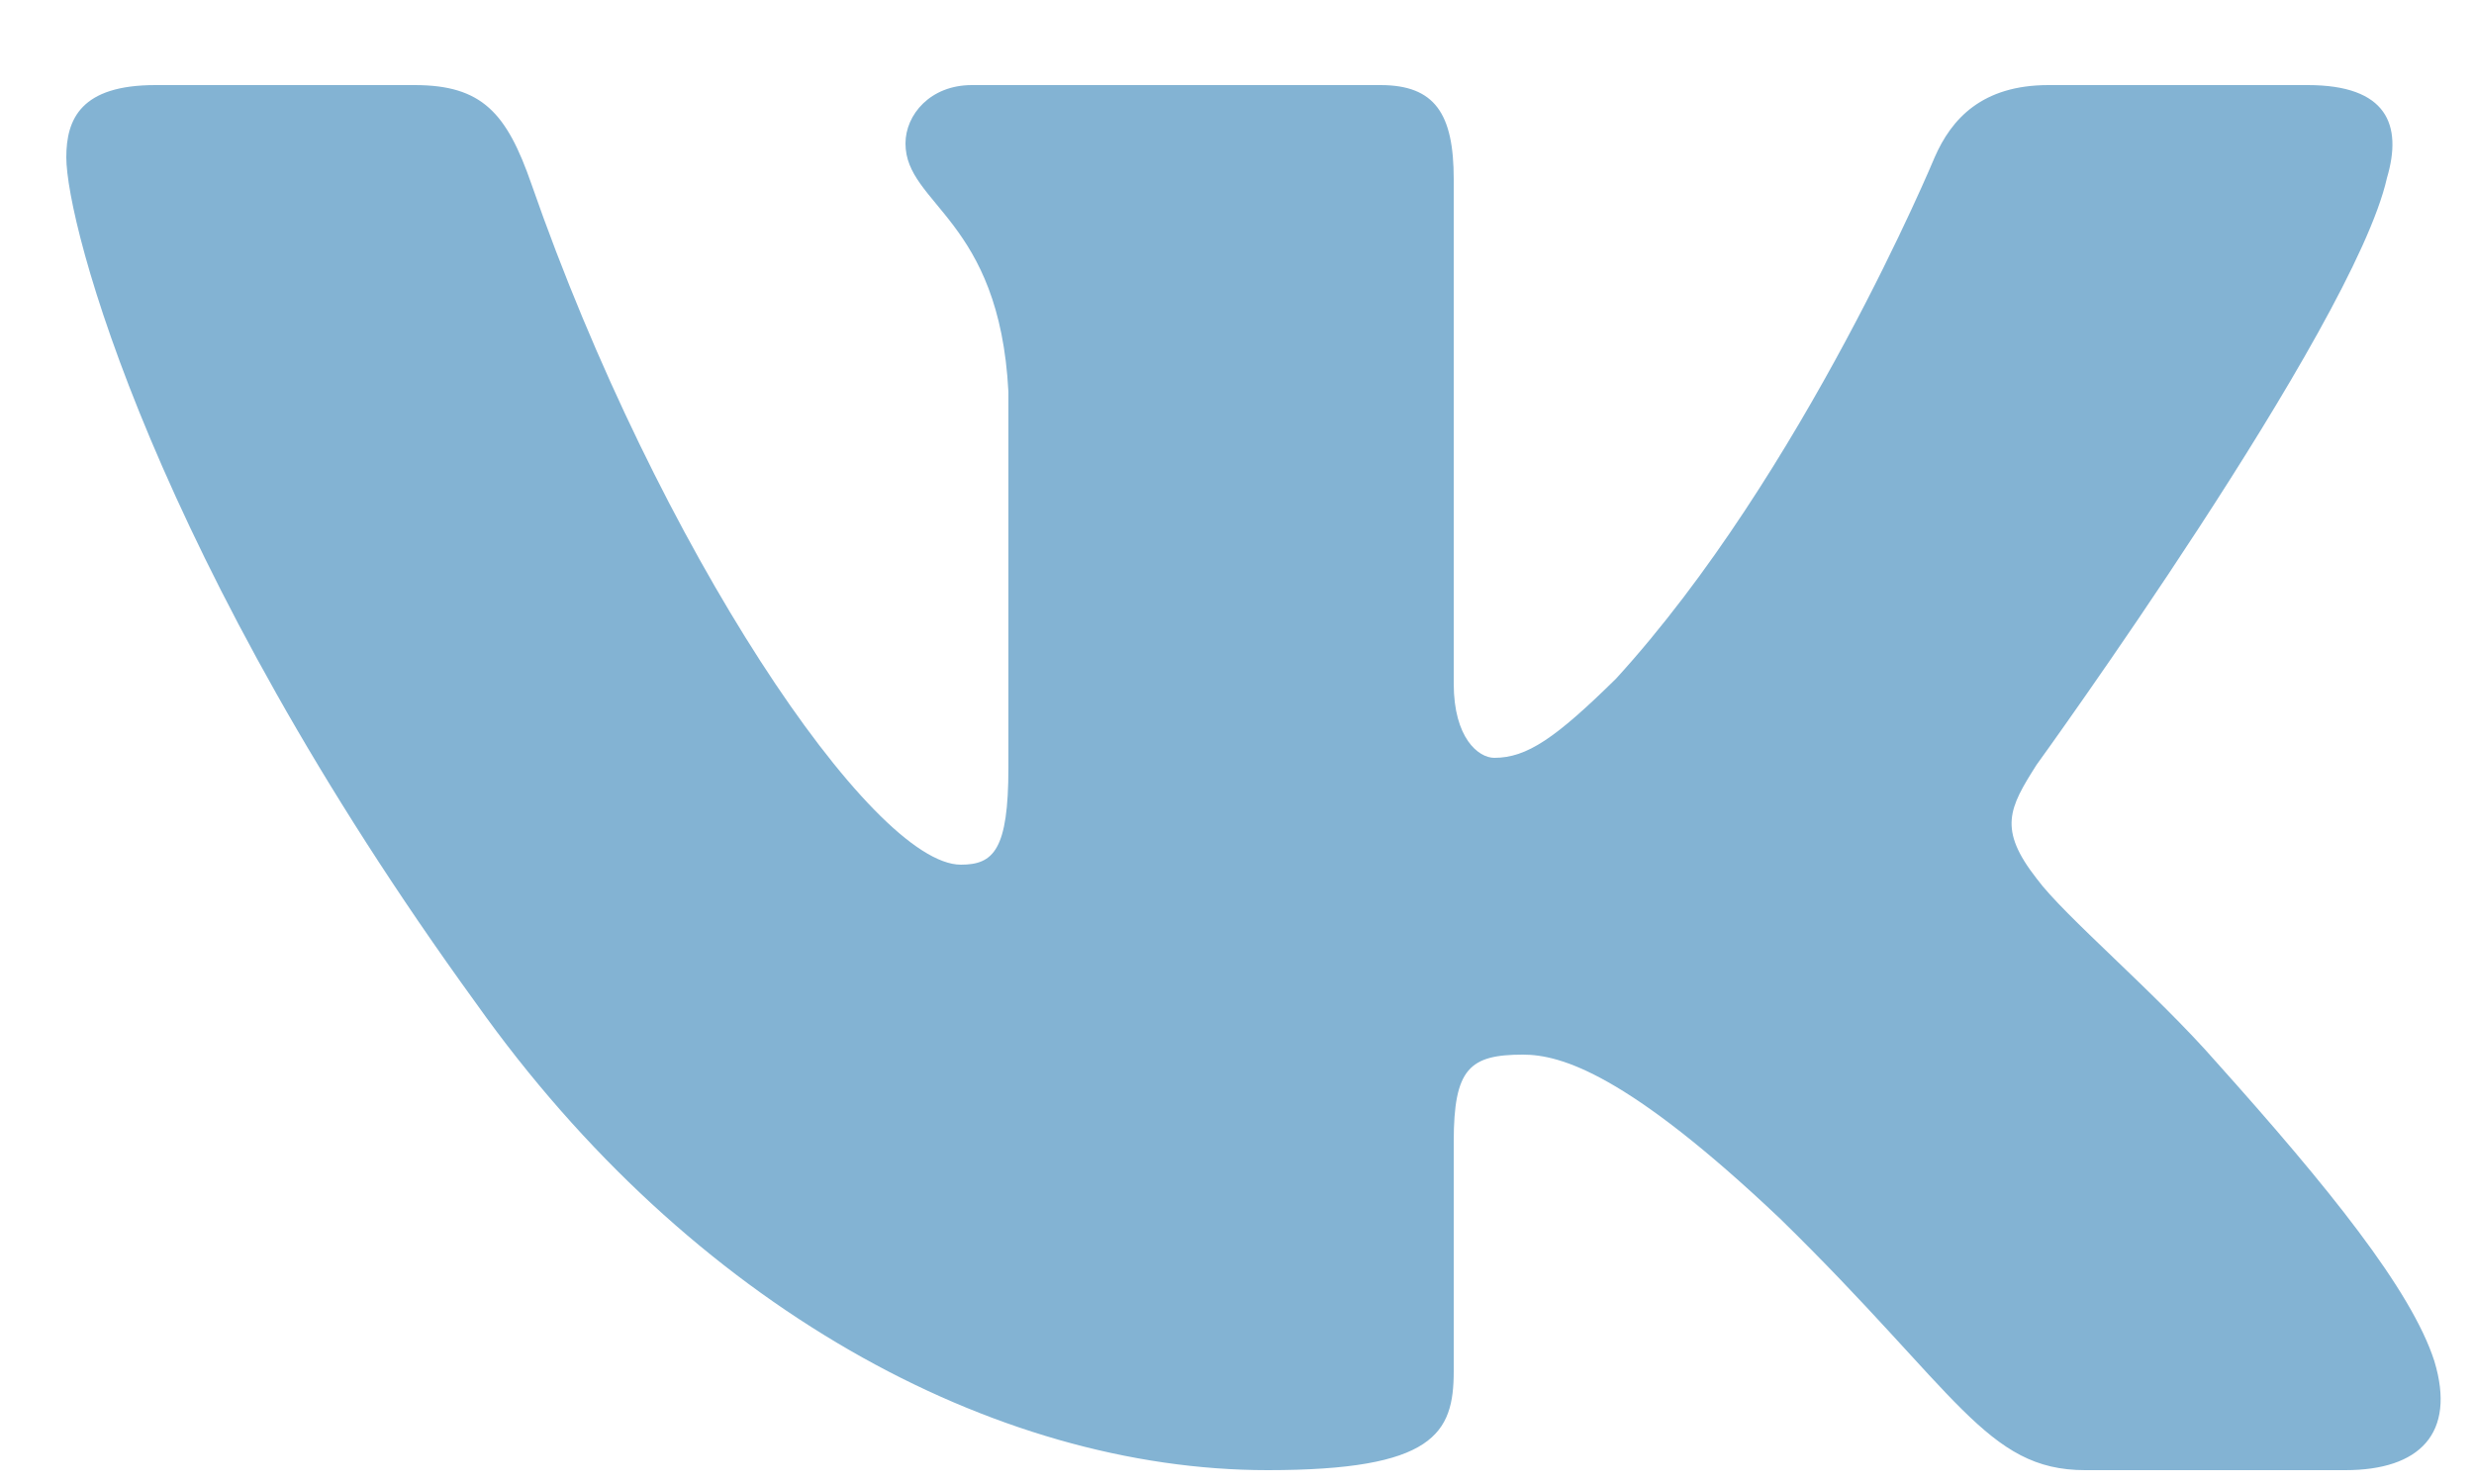
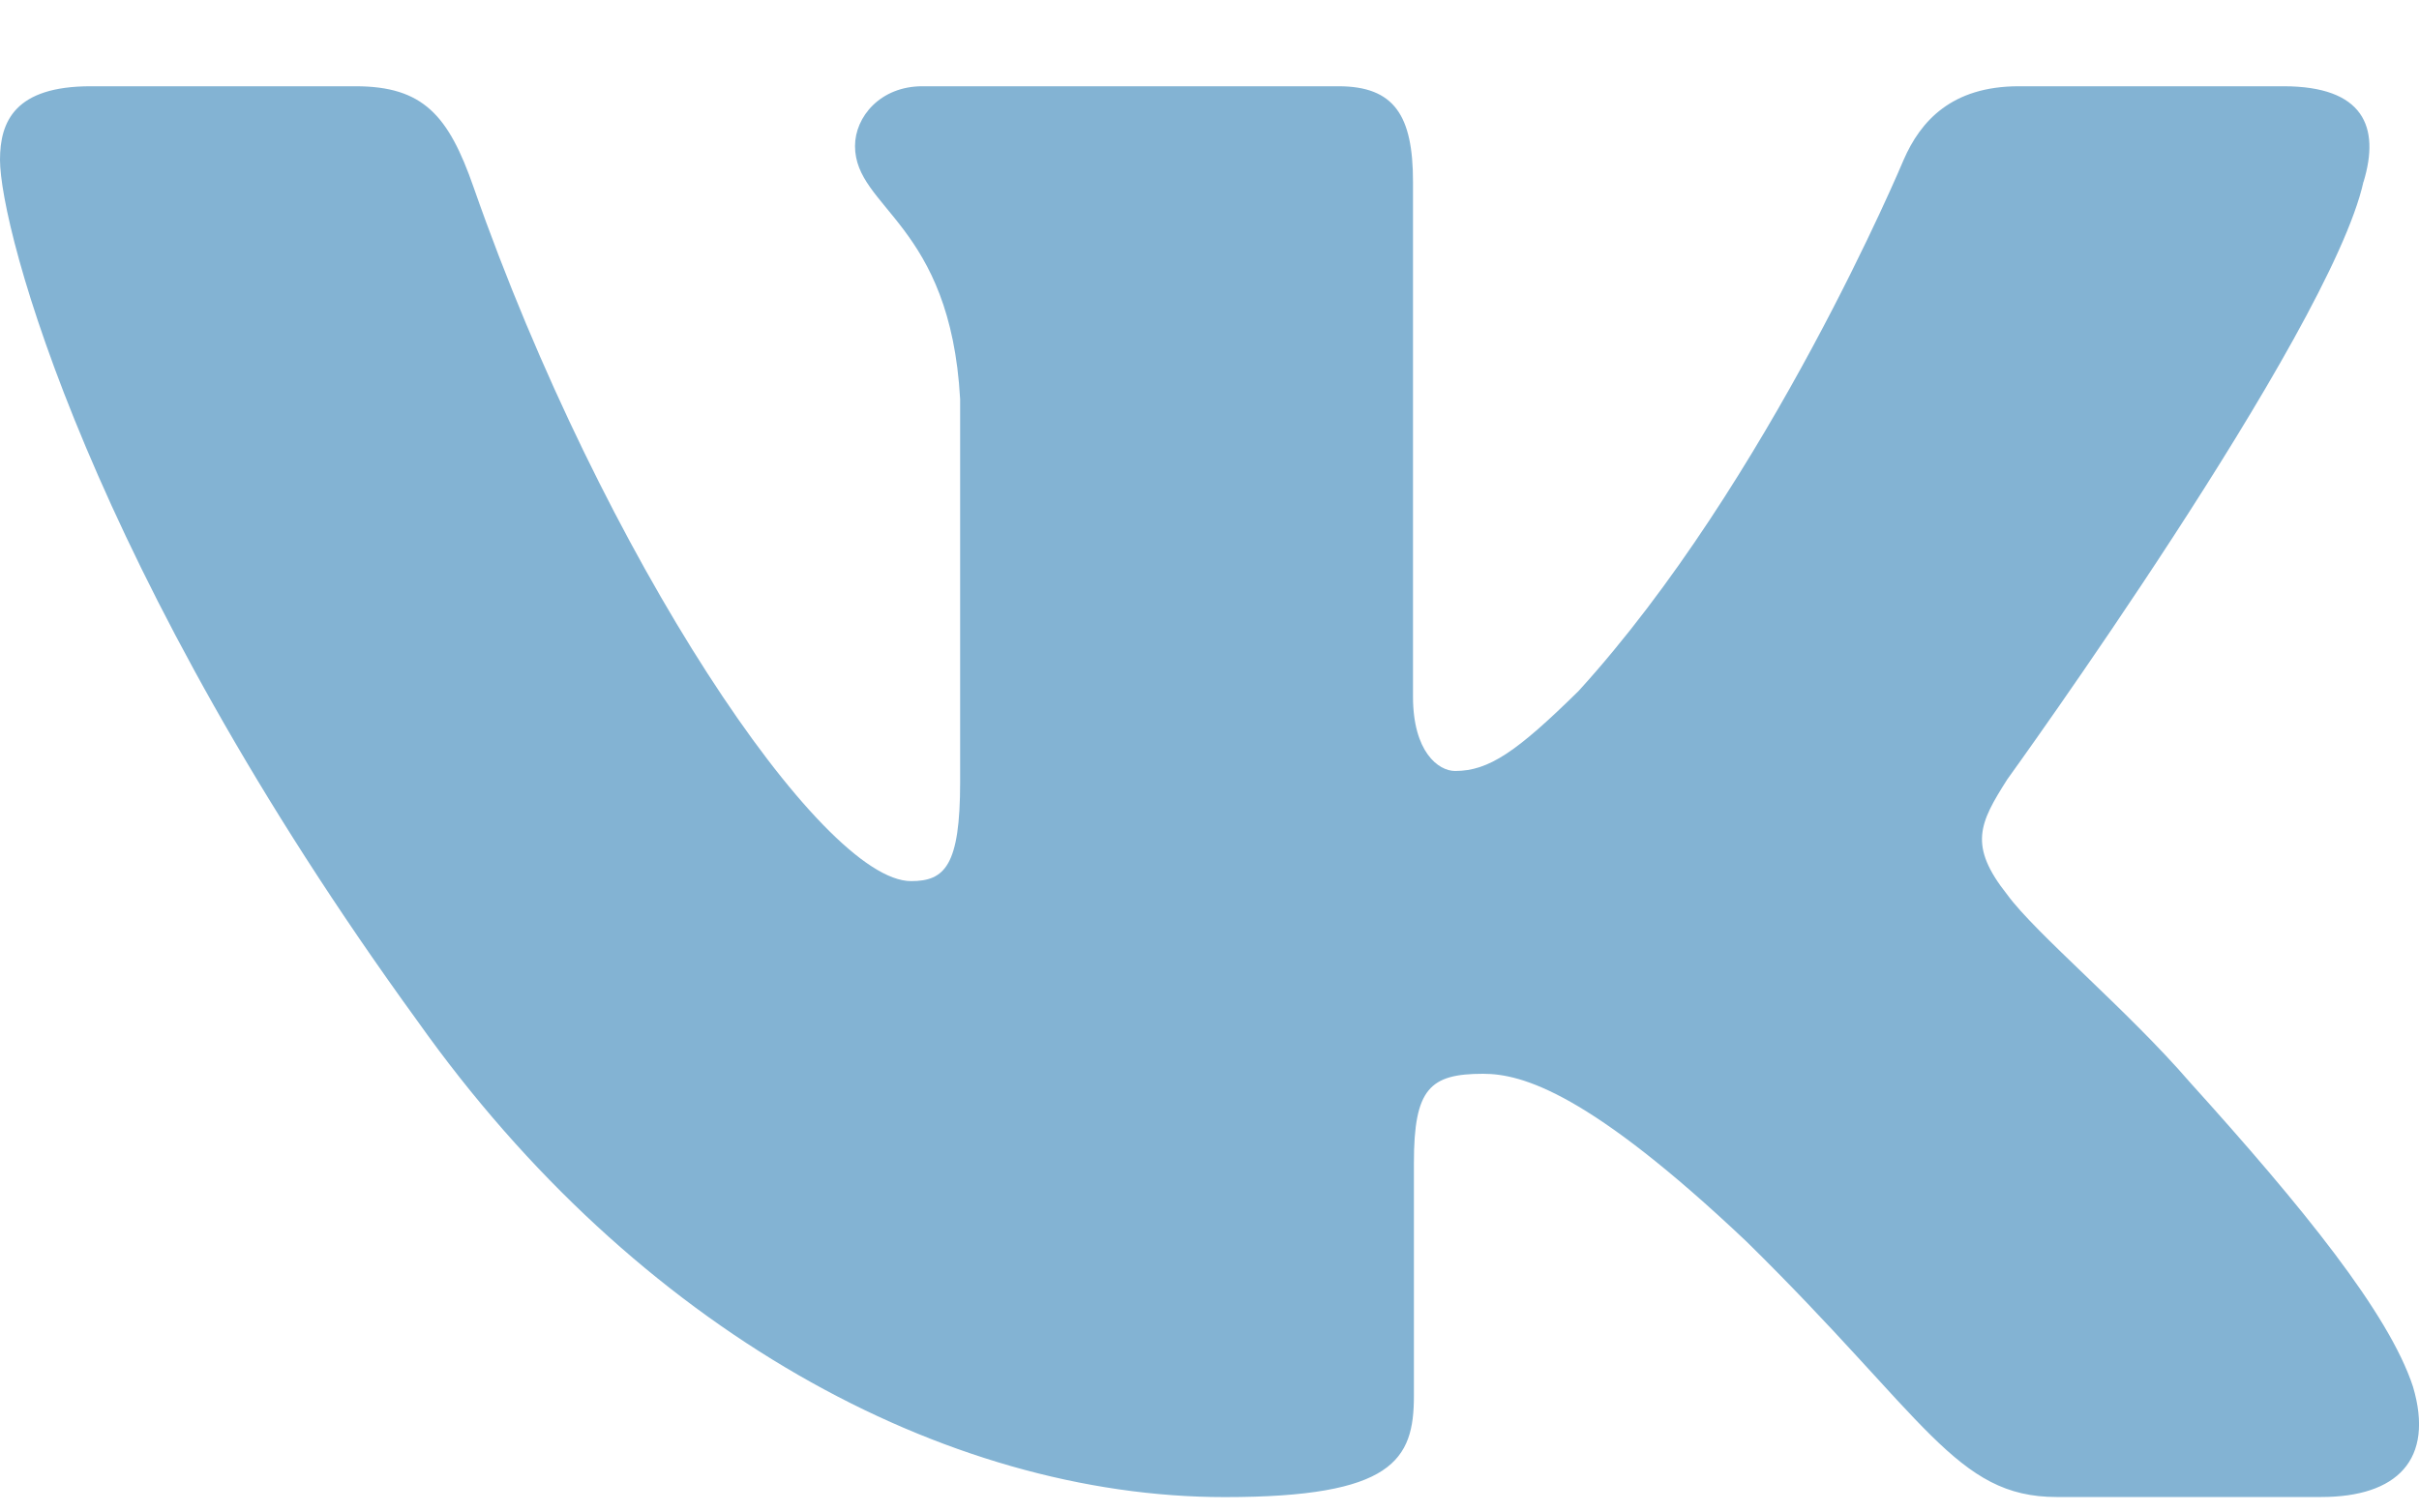
- <svg xmlns="http://www.w3.org/2000/svg" width="25" height="15" fill="none">
-   <path fill="#83B3D3" fill-rule="evenodd" d="M24.12 1.8c.16-.54 0-.94-.8-.94H20.7c-.67 0-.98.34-1.15.73 0 0-1.33 3.2-3.22 5.27-.61.6-.9.8-1.23.8-.16 0-.41-.2-.41-.75v-5.1c0-.66-.19-.95-.74-.95H9.82c-.42 0-.67.3-.67.59 0 .62.95.76 1.04 2.51v3.8c0 .83-.15.98-.48.98-.9 0-3.06-3.2-4.34-6.88-.25-.72-.5-1-1.18-1H1.57c-.75 0-.9.34-.9.73 0 .68.89 4.07 4.14 8.55 2.17 3.06 5.23 4.72 8 4.72 1.68 0 1.88-.37 1.88-1v-2.32c0-.74.16-.88.7-.88.38 0 1.05.19 2.6 1.66 1.79 1.75 2.08 2.54 3.08 2.54h2.63c.75 0 1.12-.37.9-1.1-.23-.72-1.08-1.77-2.2-3.02-.62-.71-1.54-1.48-1.82-1.86-.39-.5-.28-.71 0-1.15 0 0 3.2-4.42 3.54-5.93Z" clip-rule="evenodd" />
+ <svg xmlns="http://www.w3.org/2000/svg" width="24" height="15" fill="none">
+   <path fill="#83B3D3" fill-rule="evenodd" d="M23.45 1.804c.166-.546 0-.948-.795-.948H20.03c-.668 0-.976.347-1.143.73 0 0-1.335 3.196-3.226 5.272-.612.602-.89.793-1.224.793-.167 0-.418-.19-.418-.738V1.804c0-.656-.184-.948-.74-.948H9.151c-.417 0-.668.304-.668.593 0 .621.946.765 1.043 2.513V7.76c0 .833-.153.984-.487.984-.89 0-3.055-3.21-4.34-6.885C4.45 1.144 4.198.856 3.527.856H.9c-.75 0-.9.347-.9.73 0 .682.89 4.07 4.145 8.551 2.17 3.06 5.225 4.72 8.008 4.72 1.669 0 1.875-.369 1.875-1.004V11.54c0-.737.158-.884.687-.884.39 0 1.057.192 2.615 1.667 1.78 1.75 2.073 2.533 3.075 2.533h2.625c.75 0 1.126-.368.91-1.096-.238-.724-1.088-1.775-2.215-3.022-.612-.71-1.53-1.475-1.809-1.858-.389-.49-.278-.71 0-1.147 0 0 3.2-4.426 3.533-5.929h.001Z" clip-rule="evenodd" />
</svg>
